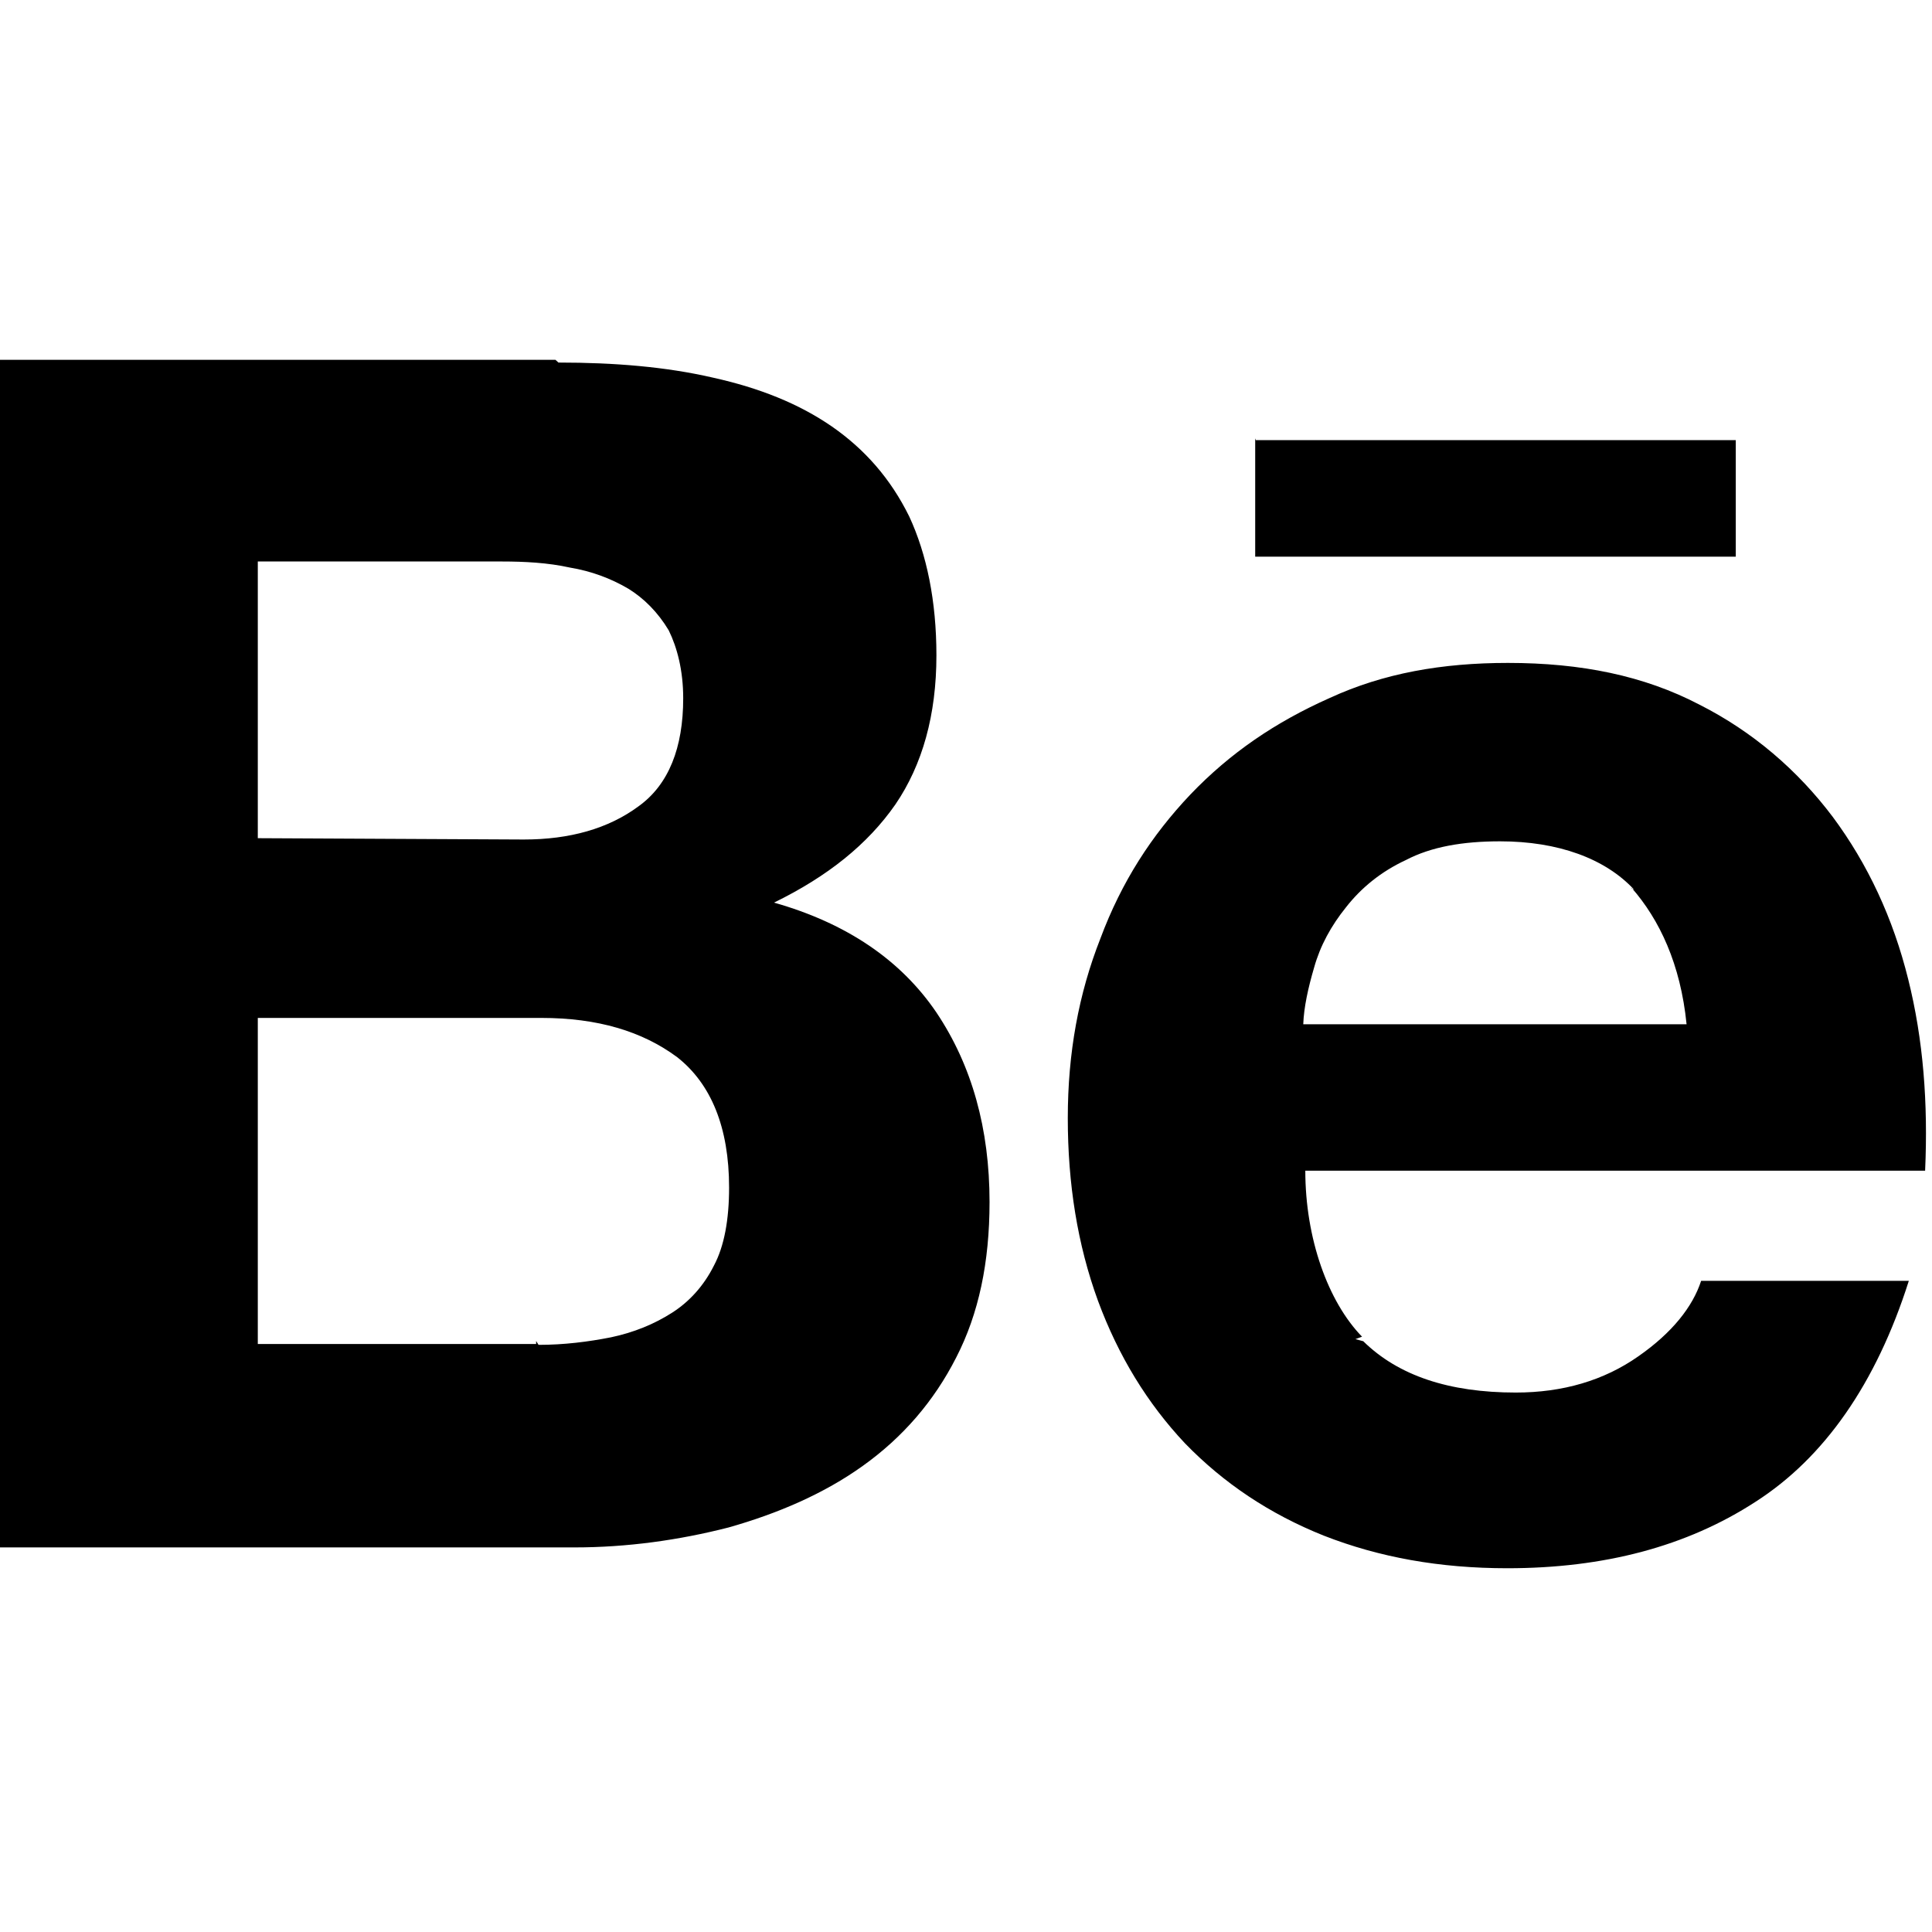
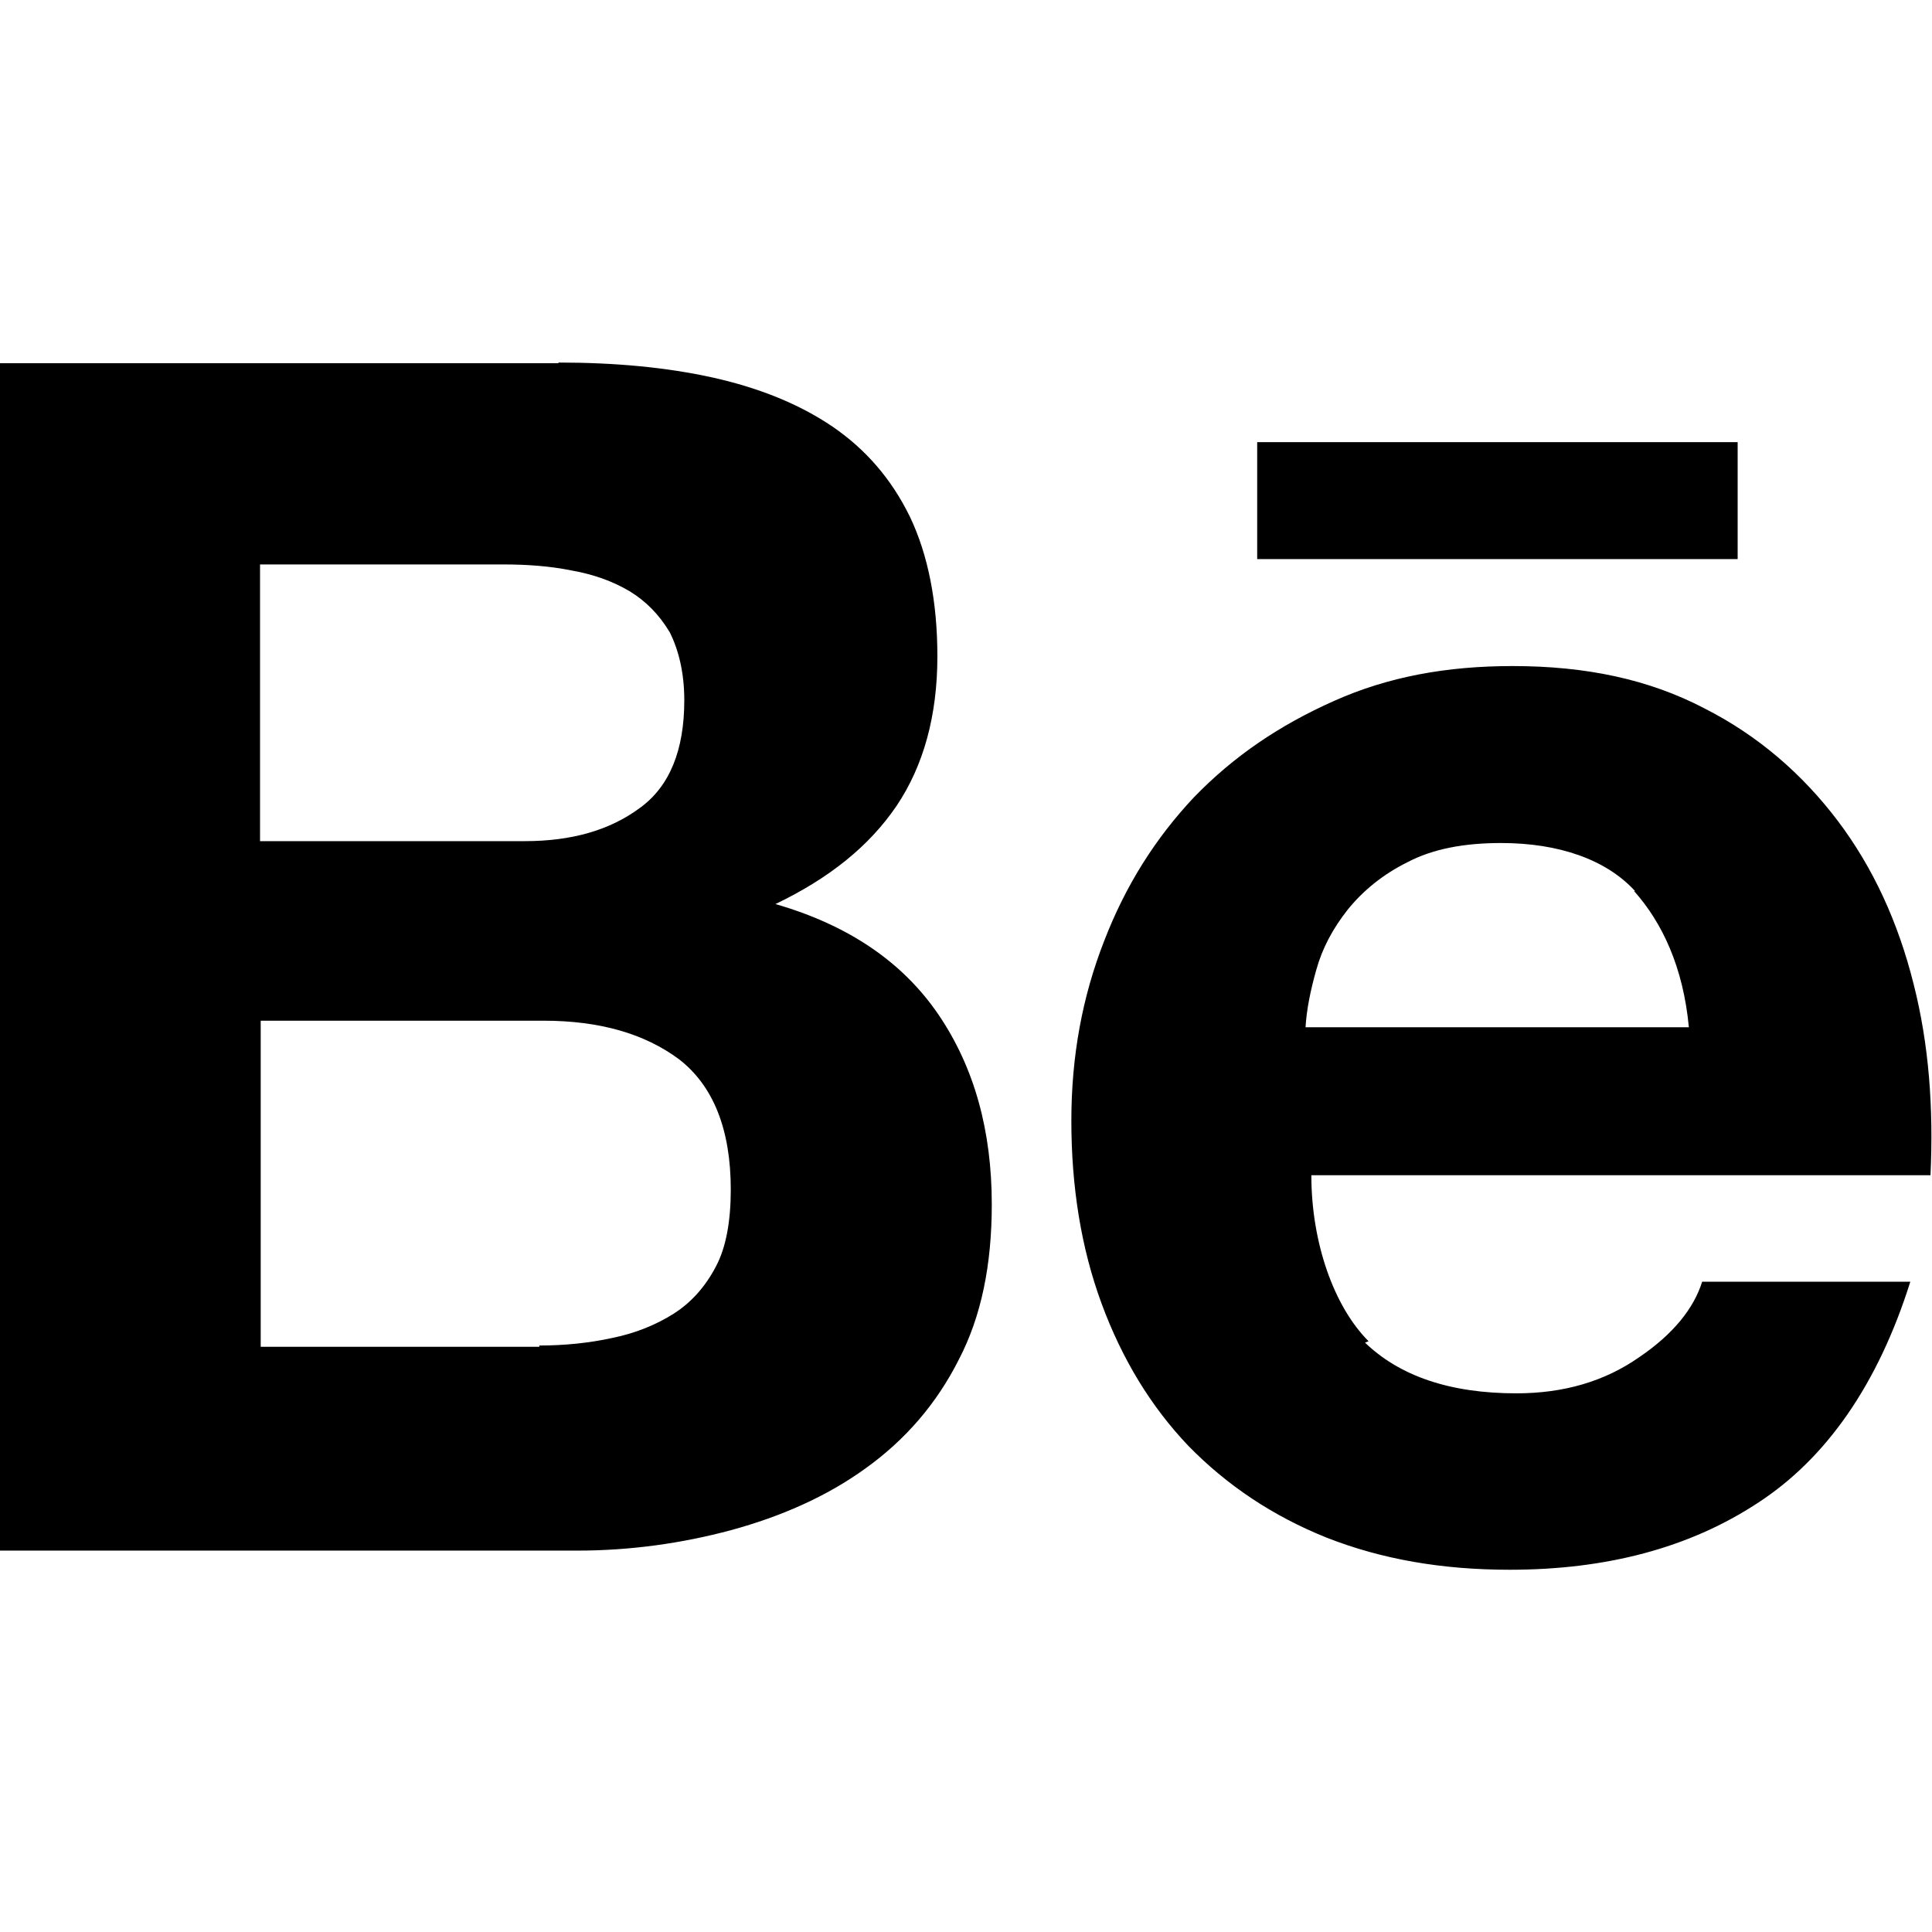
- <svg xmlns="http://www.w3.org/2000/svg" version="1.1" viewBox="0 0 32 32">
-   <path fill="#000" d="M9.25 6.005c.93 0 1.78.07 2.56.25 .766.17 1.42.43 1.97.81 .54.375.97.86 1.28 1.49 .29.625.45 1.4.45 2.3 0 .984-.23 1.81-.68 2.47 -.46.66-1.12 1.19-2.01 1.625 1.2.34 2.1.95 2.69 1.82 .59.88.88 1.93.88 3.14 0 1-.18 1.85-.55 2.57 -.37.73-.891 1.33-1.55 1.8 -.641.46-1.41.79-2.224 1.02 -.82.21-1.68.33-2.55.33H-.05V5.96H9.2Zm13.33 16.21c.58.57 1.42.85 2.526.85 .78 0 1.46-.2 2.03-.6 .56-.39.9-.82 1.04-1.25h3.44c-.54 1.7-1.4 2.93-2.54 3.66 -1.14.74-2.51 1.1-4.11 1.1 -1.12 0-2.12-.18-3.04-.54 -.9-.36-1.66-.87-2.3-1.53 -.62-.66-1.1-1.44-1.44-2.36 -.34-.93-.5-1.94-.5-3.026 0-1.08.18-2.06.54-2.974 .35-.94.85-1.71 1.49-2.385 .66-.69 1.41-1.2 2.31-1.6 .89-.41 1.86-.58 2.95-.58 1.21 0 2.25.21 3.17.69 .89.45 1.63 1.09 2.21 1.86 .58.78 1 1.68 1.25 2.69 .25 1 .33 2.05.28 3.17H21.62c0 1.12.375 2.17.94 2.75l-.11.04Zm-13.66.06c.42 0 .82-.05 1.2-.125 .38-.08.72-.22 1.016-.41 .28-.18.52-.44.69-.78 .17-.32.25-.76.25-1.29 0-1-.3-1.72-.86-2.16 -.58-.43-1.32-.65-2.25-.65H4.27v5.401h4.61v-.05Zm18.146-7.54c-.48-.516-1.26-.8-2.22-.8 -.62 0-1.14.09-1.56.31 -.41.19-.74.46-.99.78 -.25.31-.43.641-.53 1 -.1.34-.17.66-.18.94h6.349c-.1-1-.45-1.734-.91-2.26v.01Zm-18.39-.83c.76 0 1.4-.18 1.9-.55 .5-.359.74-.97.74-1.79 0-.46-.1-.84-.24-1.125 -.18-.3-.41-.53-.67-.69 -.29-.17-.61-.29-.97-.35 -.359-.08-.75-.1-1.12-.1H4.27v4.583ZM20.8 7.29h7.95v1.93h-7.96v-1.96Z" />
+ <svg xmlns="http://www.w3.org/2000/svg" width="32" height="32" viewBox="0 0 32 32">
+   <path d="M9.25 6.005c0.938 0 1.786 0.078 2.563 0.25 0.766 0.172 1.427 0.438 1.979 0.813 0.547 0.375 0.974 0.865 1.281 1.495 0.297 0.625 0.453 1.401 0.453 2.307 0 0.984-0.229 1.813-0.677 2.479-0.453 0.667-1.115 1.198-2.005 1.625 1.208 0.349 2.104 0.958 2.698 1.828 0.599 0.88 0.885 1.932 0.885 3.146 0 1-0.172 1.854-0.547 2.573-0.37 0.734-0.891 1.333-1.547 1.802-0.641 0.464-1.401 0.797-2.224 1.021-0.813 0.219-1.672 0.339-2.547 0.339h-9.563v-19.667h9.25zM22.589 22.219c0.583 0.573 1.427 0.859 2.526 0.859 0.786 0 1.464-0.198 2.036-0.599 0.568-0.385 0.906-0.813 1.042-1.25h3.448c-0.536 1.703-1.396 2.932-2.531 3.667-1.135 0.745-2.51 1.104-4.104 1.104-1.12 0-2.115-0.172-3.031-0.531-0.896-0.359-1.656-0.87-2.292-1.521-0.62-0.651-1.099-1.438-1.438-2.359s-0.5-1.932-0.5-3.026c0-1.073 0.182-2.052 0.542-2.974 0.359-0.932 0.854-1.708 1.49-2.385 0.661-0.682 1.417-1.193 2.318-1.594 0.896-0.401 1.865-0.578 2.958-0.578 1.214 0 2.255 0.219 3.172 0.698 0.896 0.453 1.63 1.094 2.214 1.865 0.589 0.781 1 1.682 1.255 2.698 0.255 1 0.333 2.052 0.281 3.172h-10.255c0 1.12 0.375 2.177 0.948 2.75l-0.109 0.042zM8.932 22.286c0.422 0 0.828-0.042 1.208-0.125 0.385-0.078 0.729-0.219 1.016-0.401 0.281-0.177 0.521-0.438 0.698-0.776 0.172-0.318 0.25-0.76 0.25-1.281 0-1-0.292-1.719-0.854-2.156-0.573-0.427-1.318-0.641-2.25-0.641h-4.682v5.401h4.615v-0.042zM27.078 14.755c-0.474-0.516-1.255-0.792-2.214-0.792-0.62 0-1.135 0.099-1.552 0.318-0.401 0.198-0.734 0.469-0.99 0.786-0.25 0.318-0.422 0.641-0.521 1-0.099 0.349-0.161 0.667-0.177 0.948h6.349c-0.094-1-0.443-1.734-0.906-2.255v0.016zM8.693 13.932c0.766 0 1.401-0.177 1.901-0.547 0.5-0.359 0.74-0.964 0.74-1.786 0-0.458-0.094-0.833-0.24-1.125-0.177-0.297-0.401-0.521-0.667-0.682-0.281-0.167-0.604-0.281-0.964-0.344-0.359-0.073-0.745-0.099-1.12-0.099h-4.036v4.583zM20.823 7.323h7.958v1.937h-7.958v-1.953z" />
</svg>
